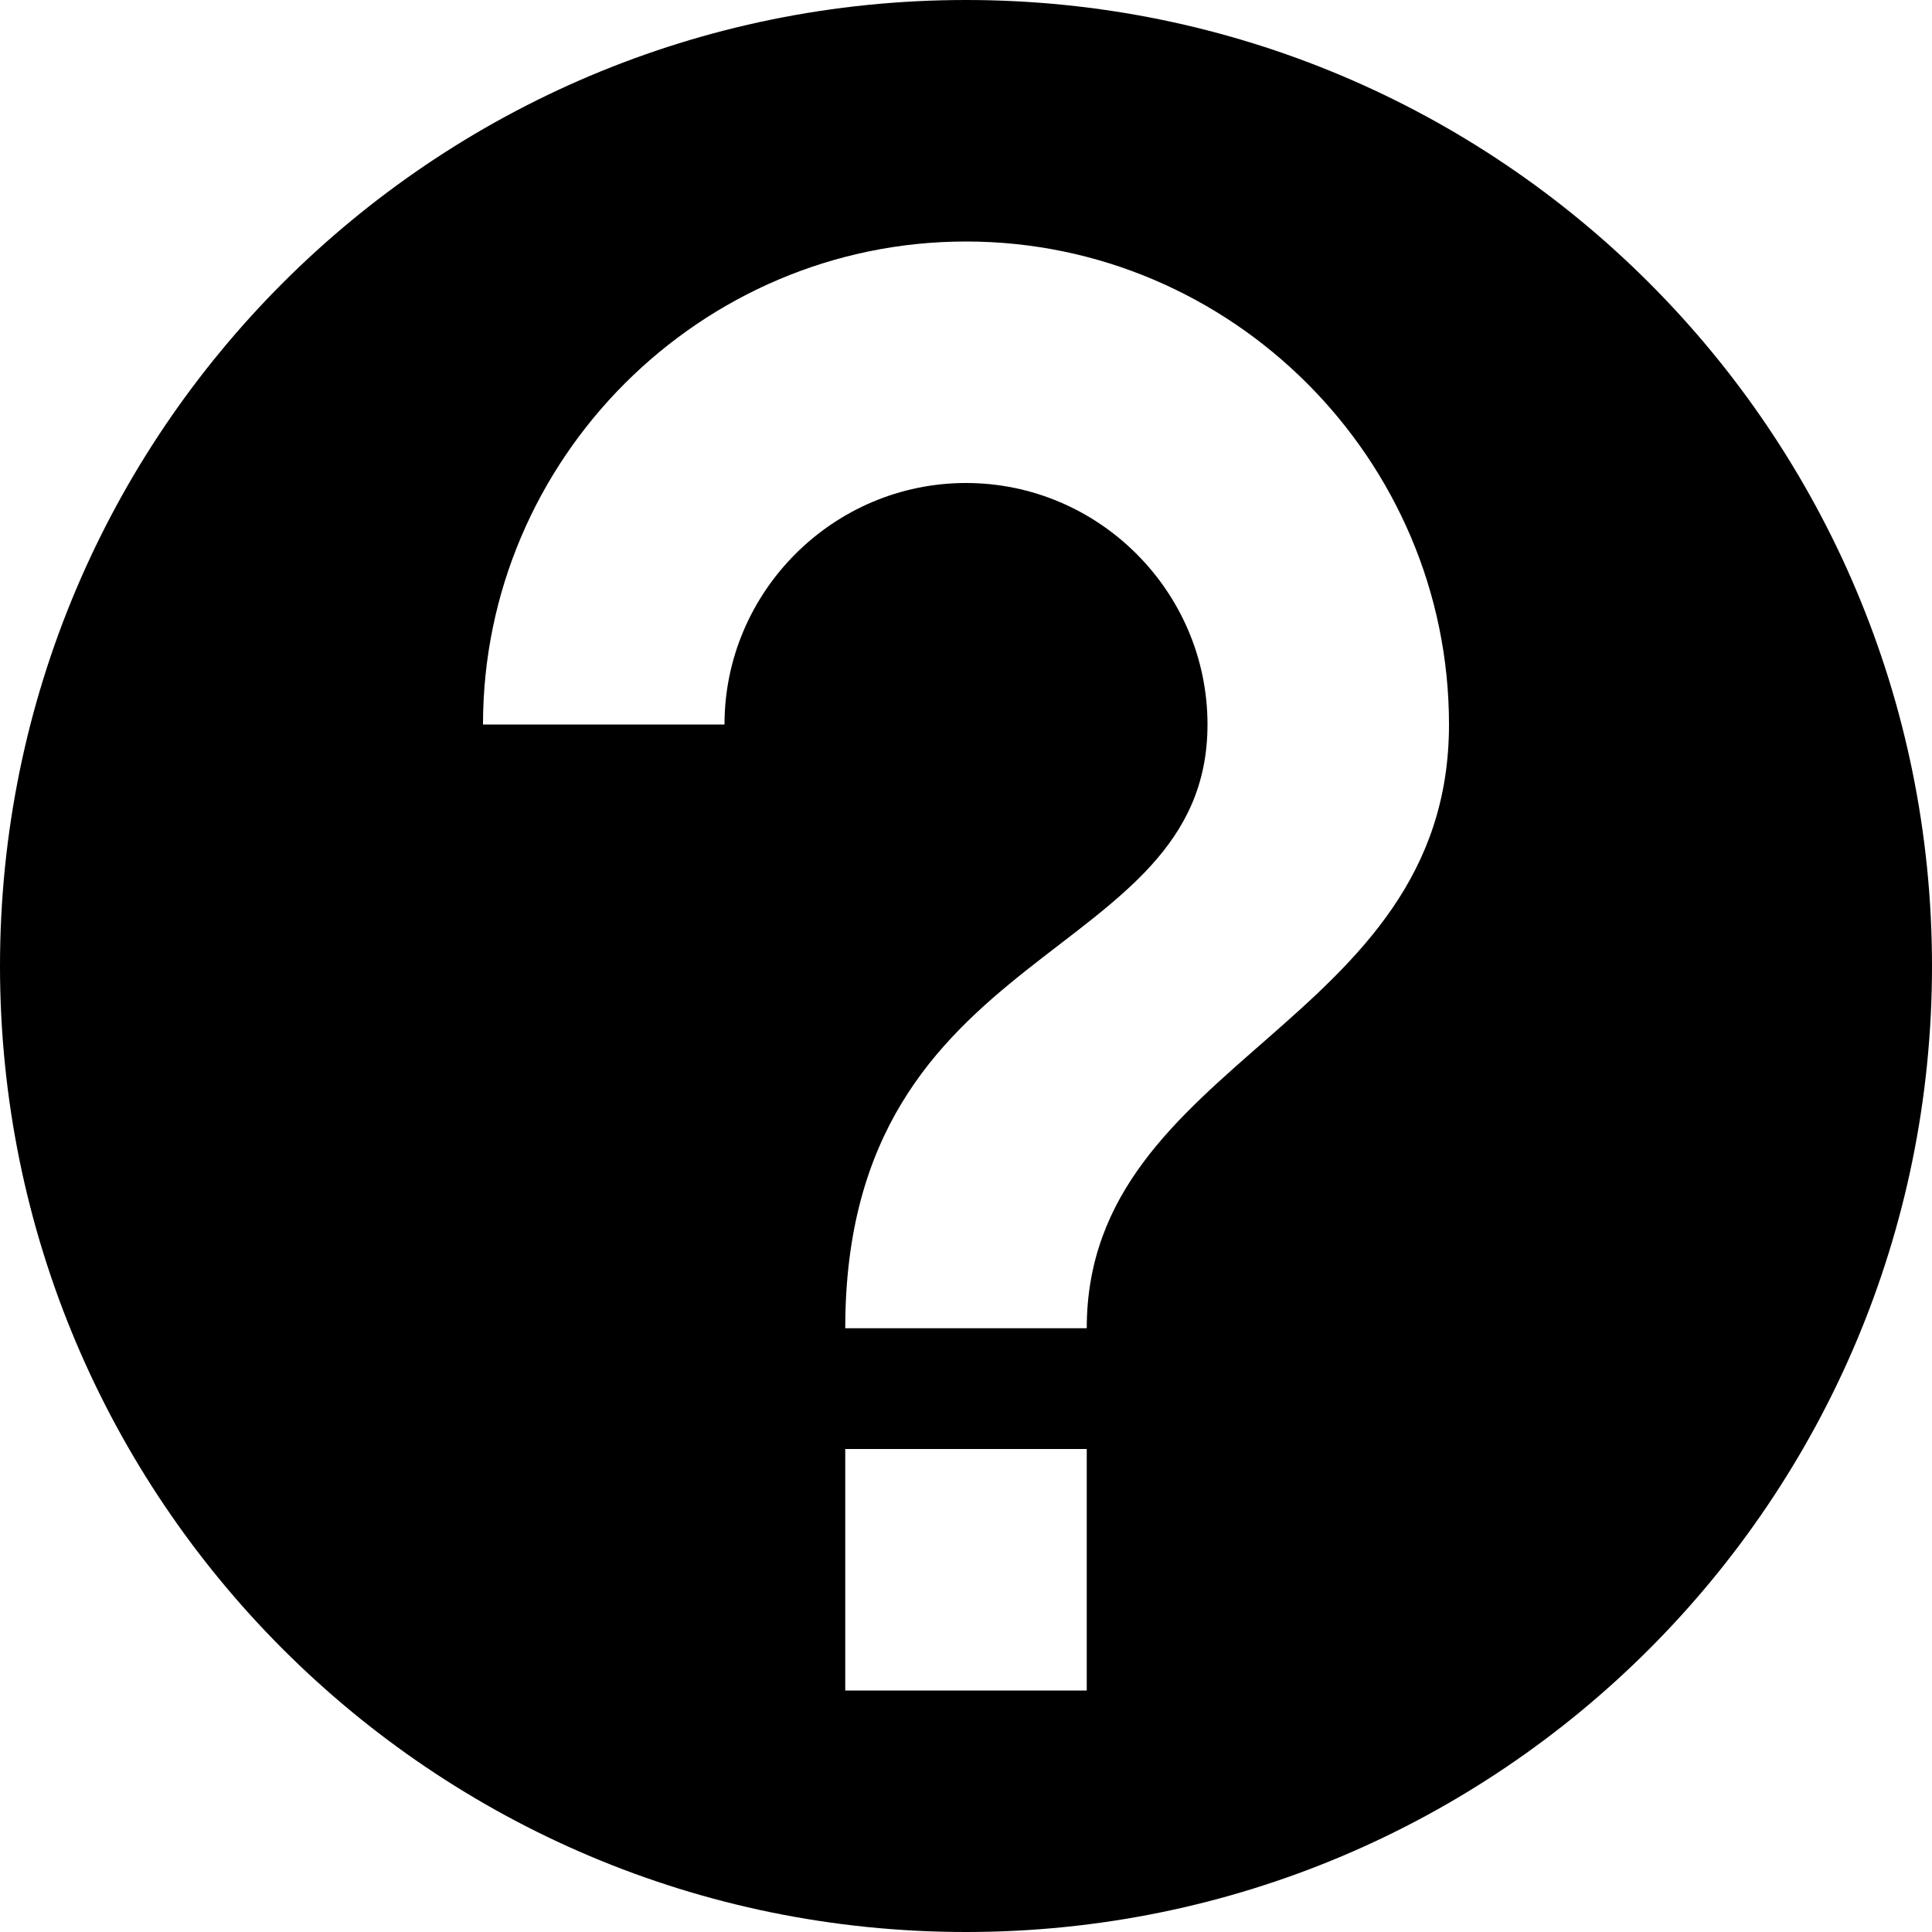
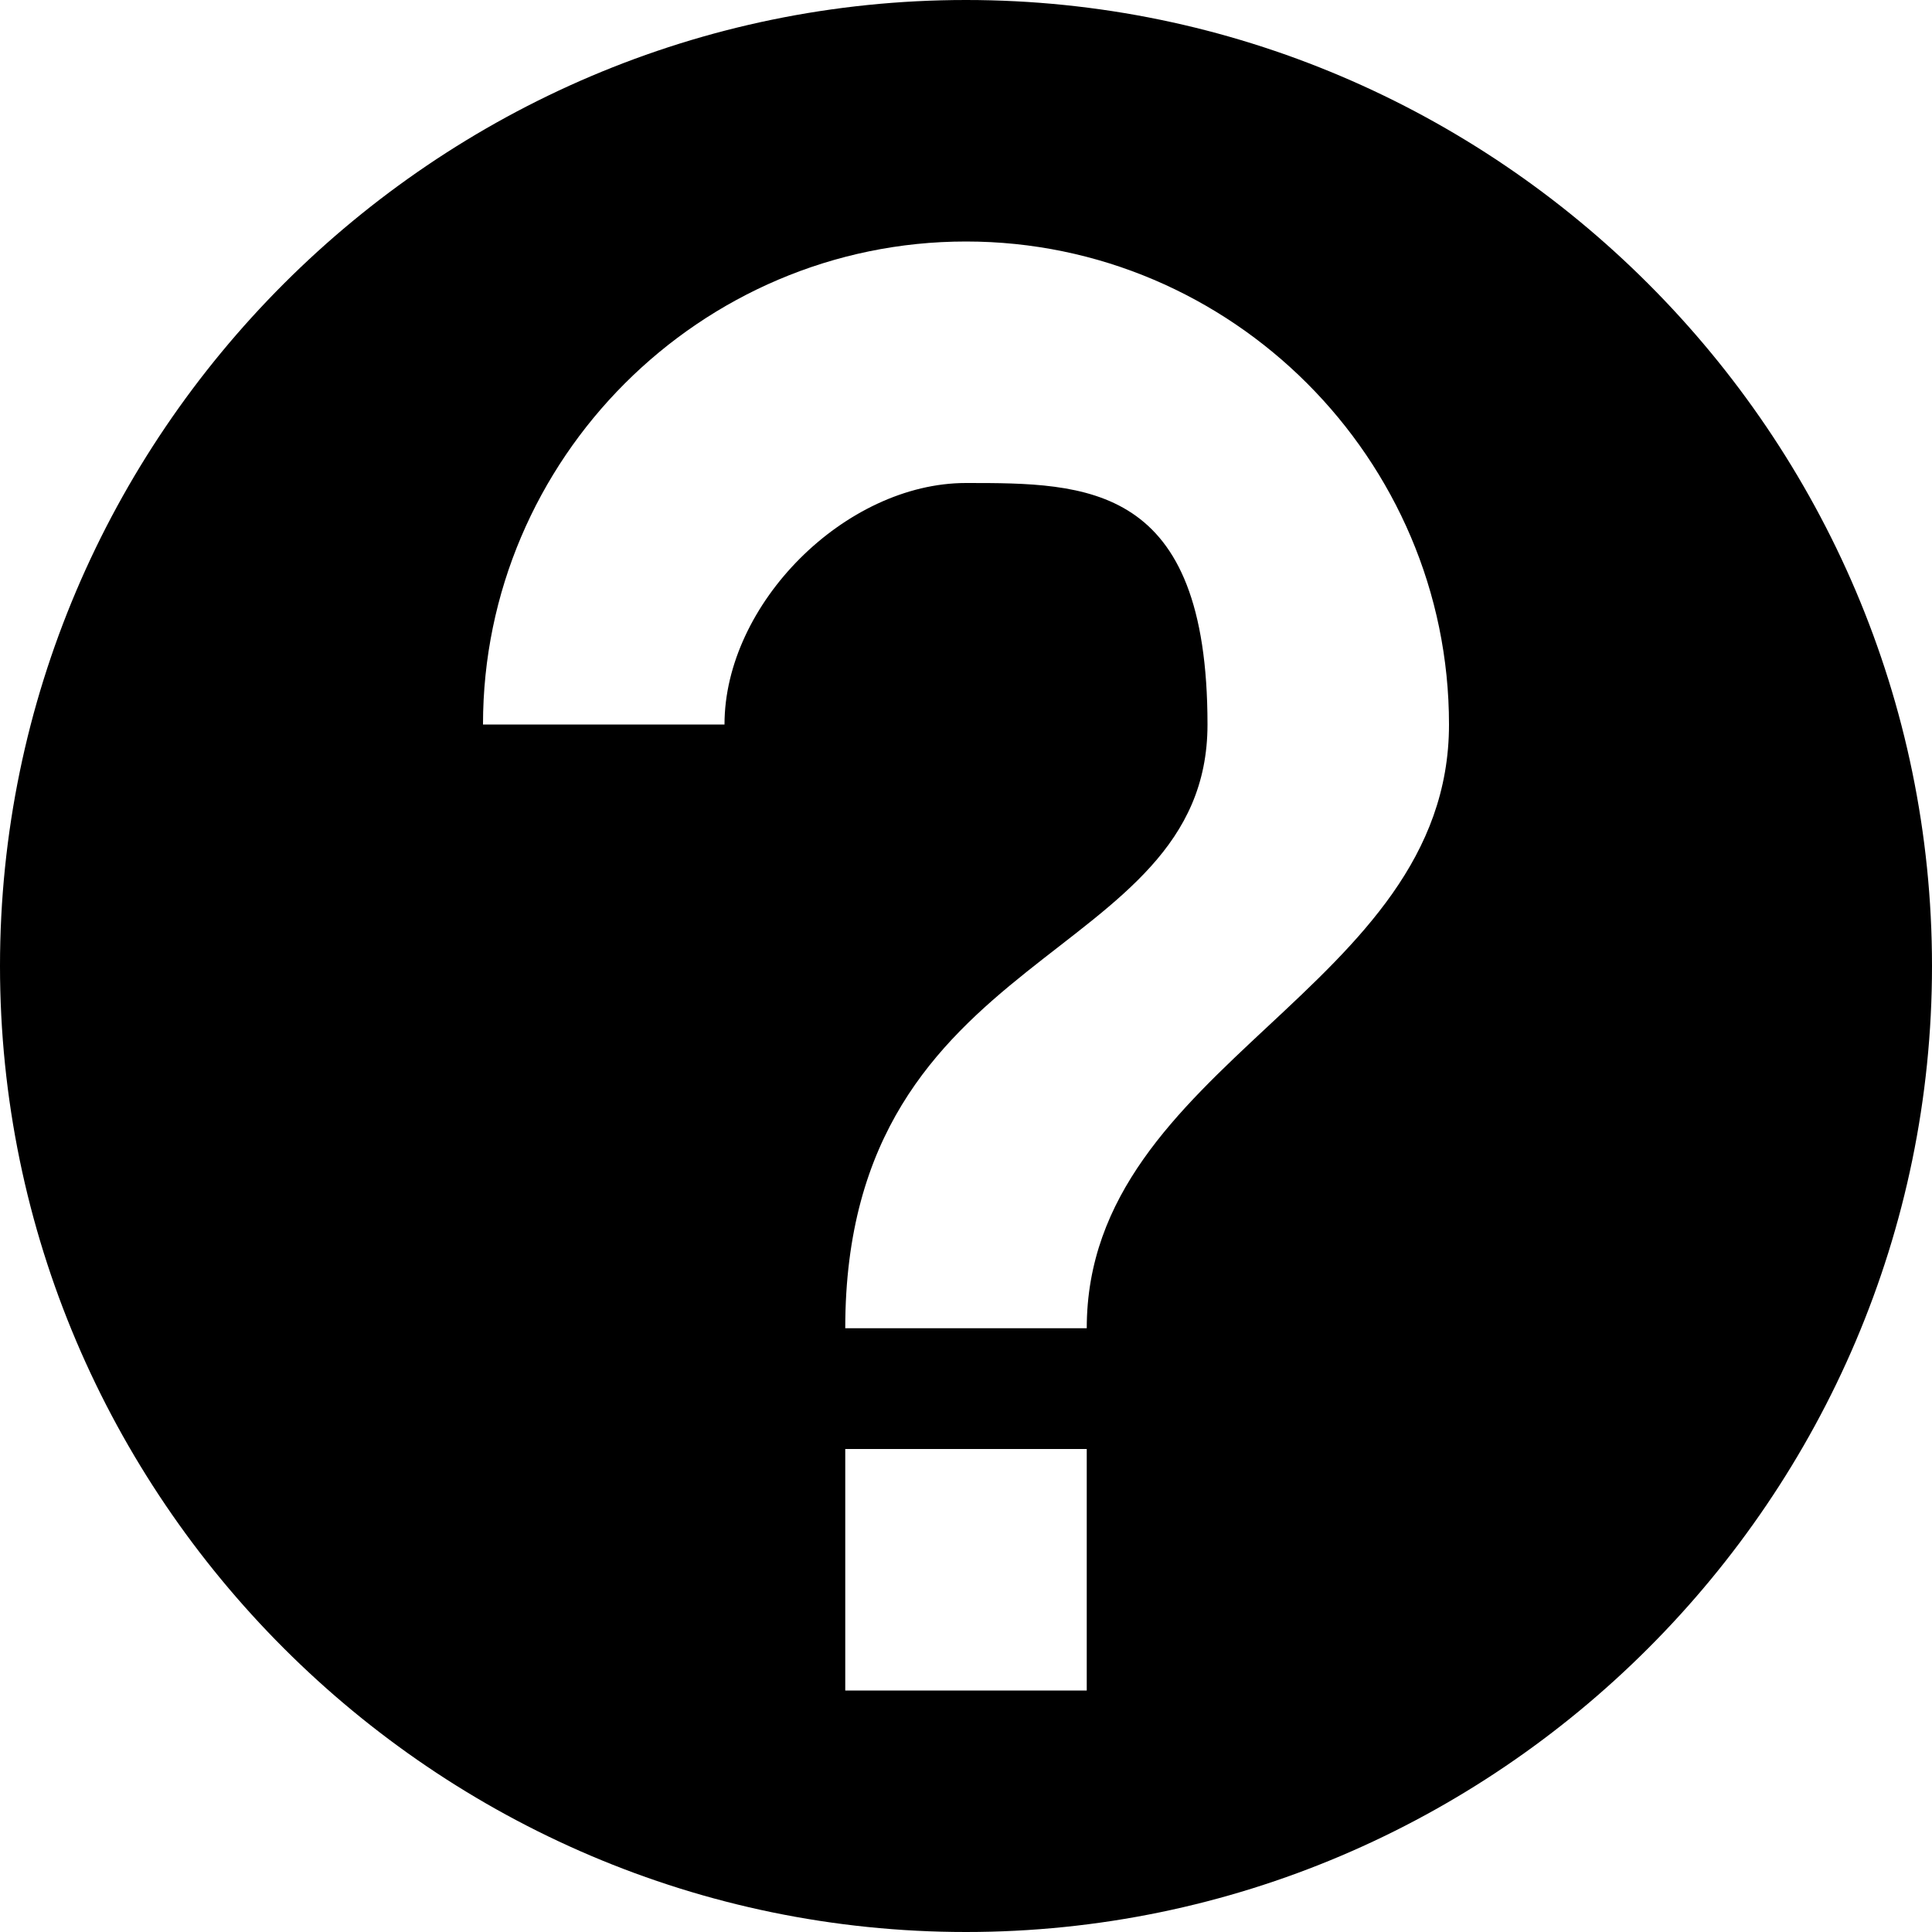
<svg xmlns="http://www.w3.org/2000/svg" viewBox="0 0 8 8">
-   <path d="M4 0C1.79 0 0 1.79 0 4s1.79 4 4 4 4-1.79 4-4-1.79-4-4-4zm.5 7h-1V6h1v1zm0-1.5h-1C3.5 3.88 5 4 5 3c0-.55-.45-1-1-1s-1 .45-1 1H2c0-1.1.9-2 2-2s2 .9 2 2c0 1.25-1.5 1.38-1.5 2.5z" />
+   <path d="M4 0C1.8 0 0 1.8 0 4s1.8 4 4 4 4-1.8 4-4-1.8-4-4-4Zm.5 7h-1V6h1v1Zm0-1.5h-1C3.5 3.9 5 4 5 3s-.5-1-1-1-1 .5-1 1H2c0-1.1.9-2 2-2s2 .9 2 2-1.5 1.4-1.5 2.5Z" />
</svg>
